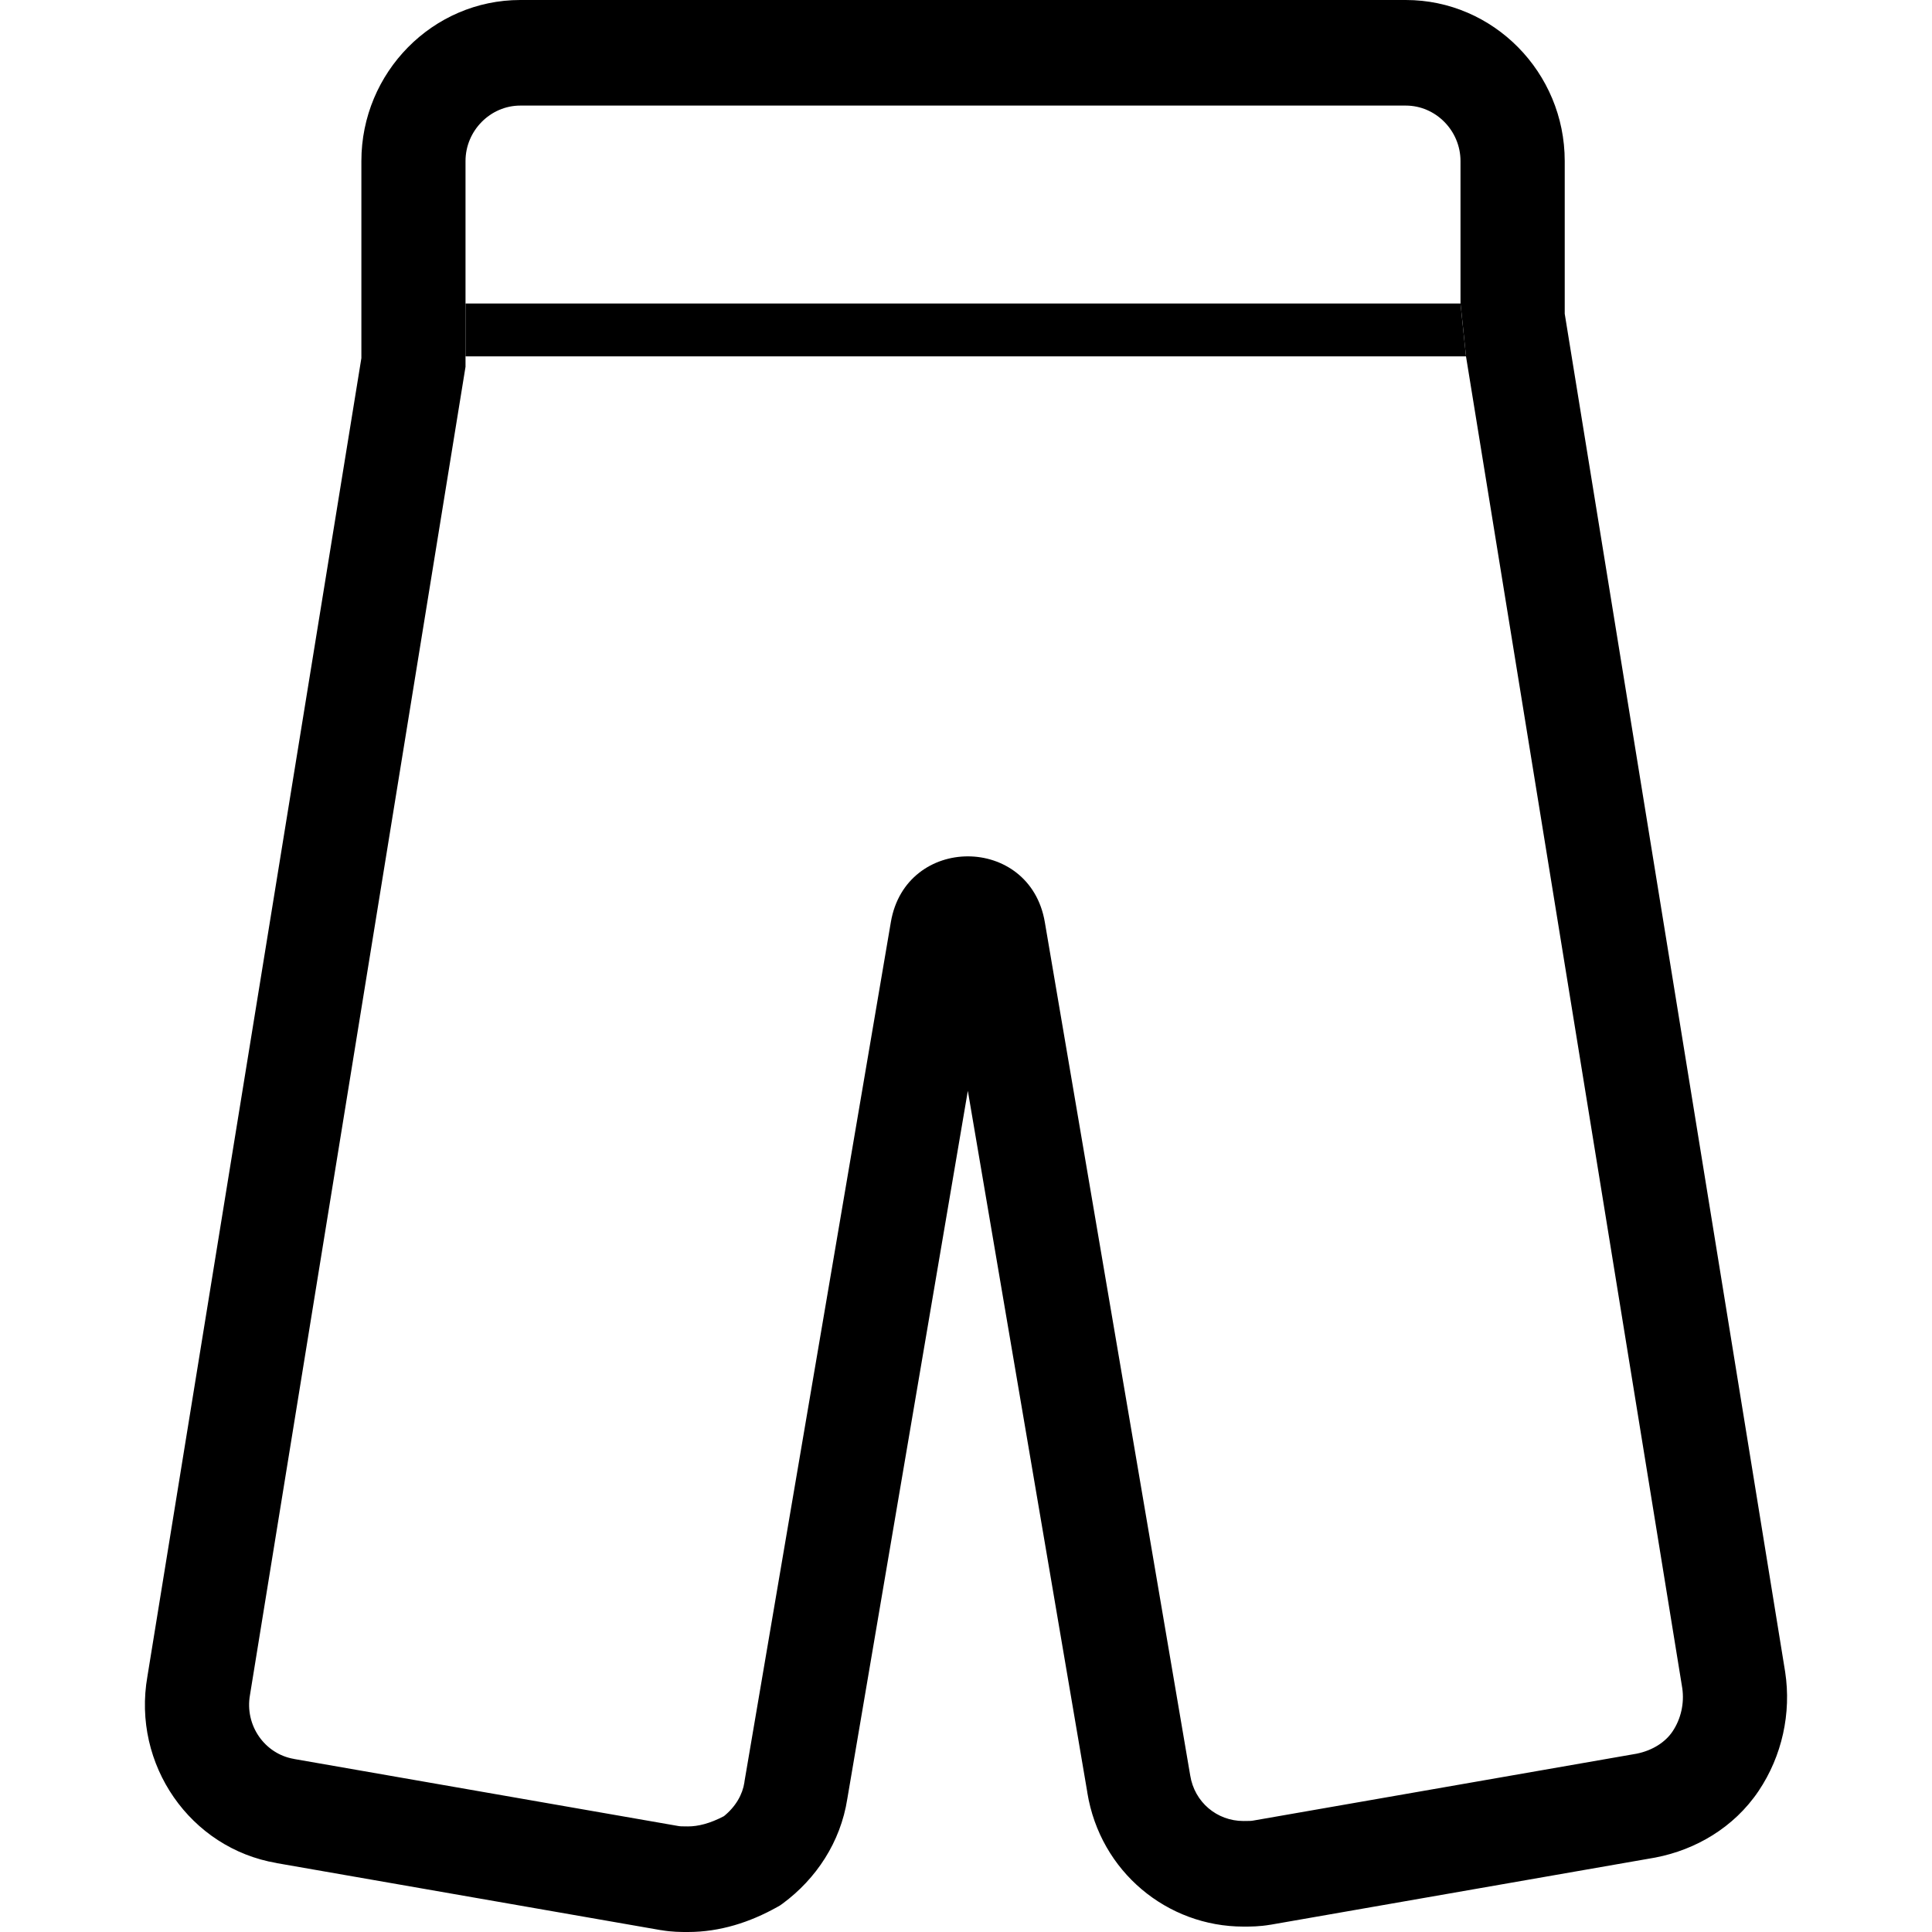
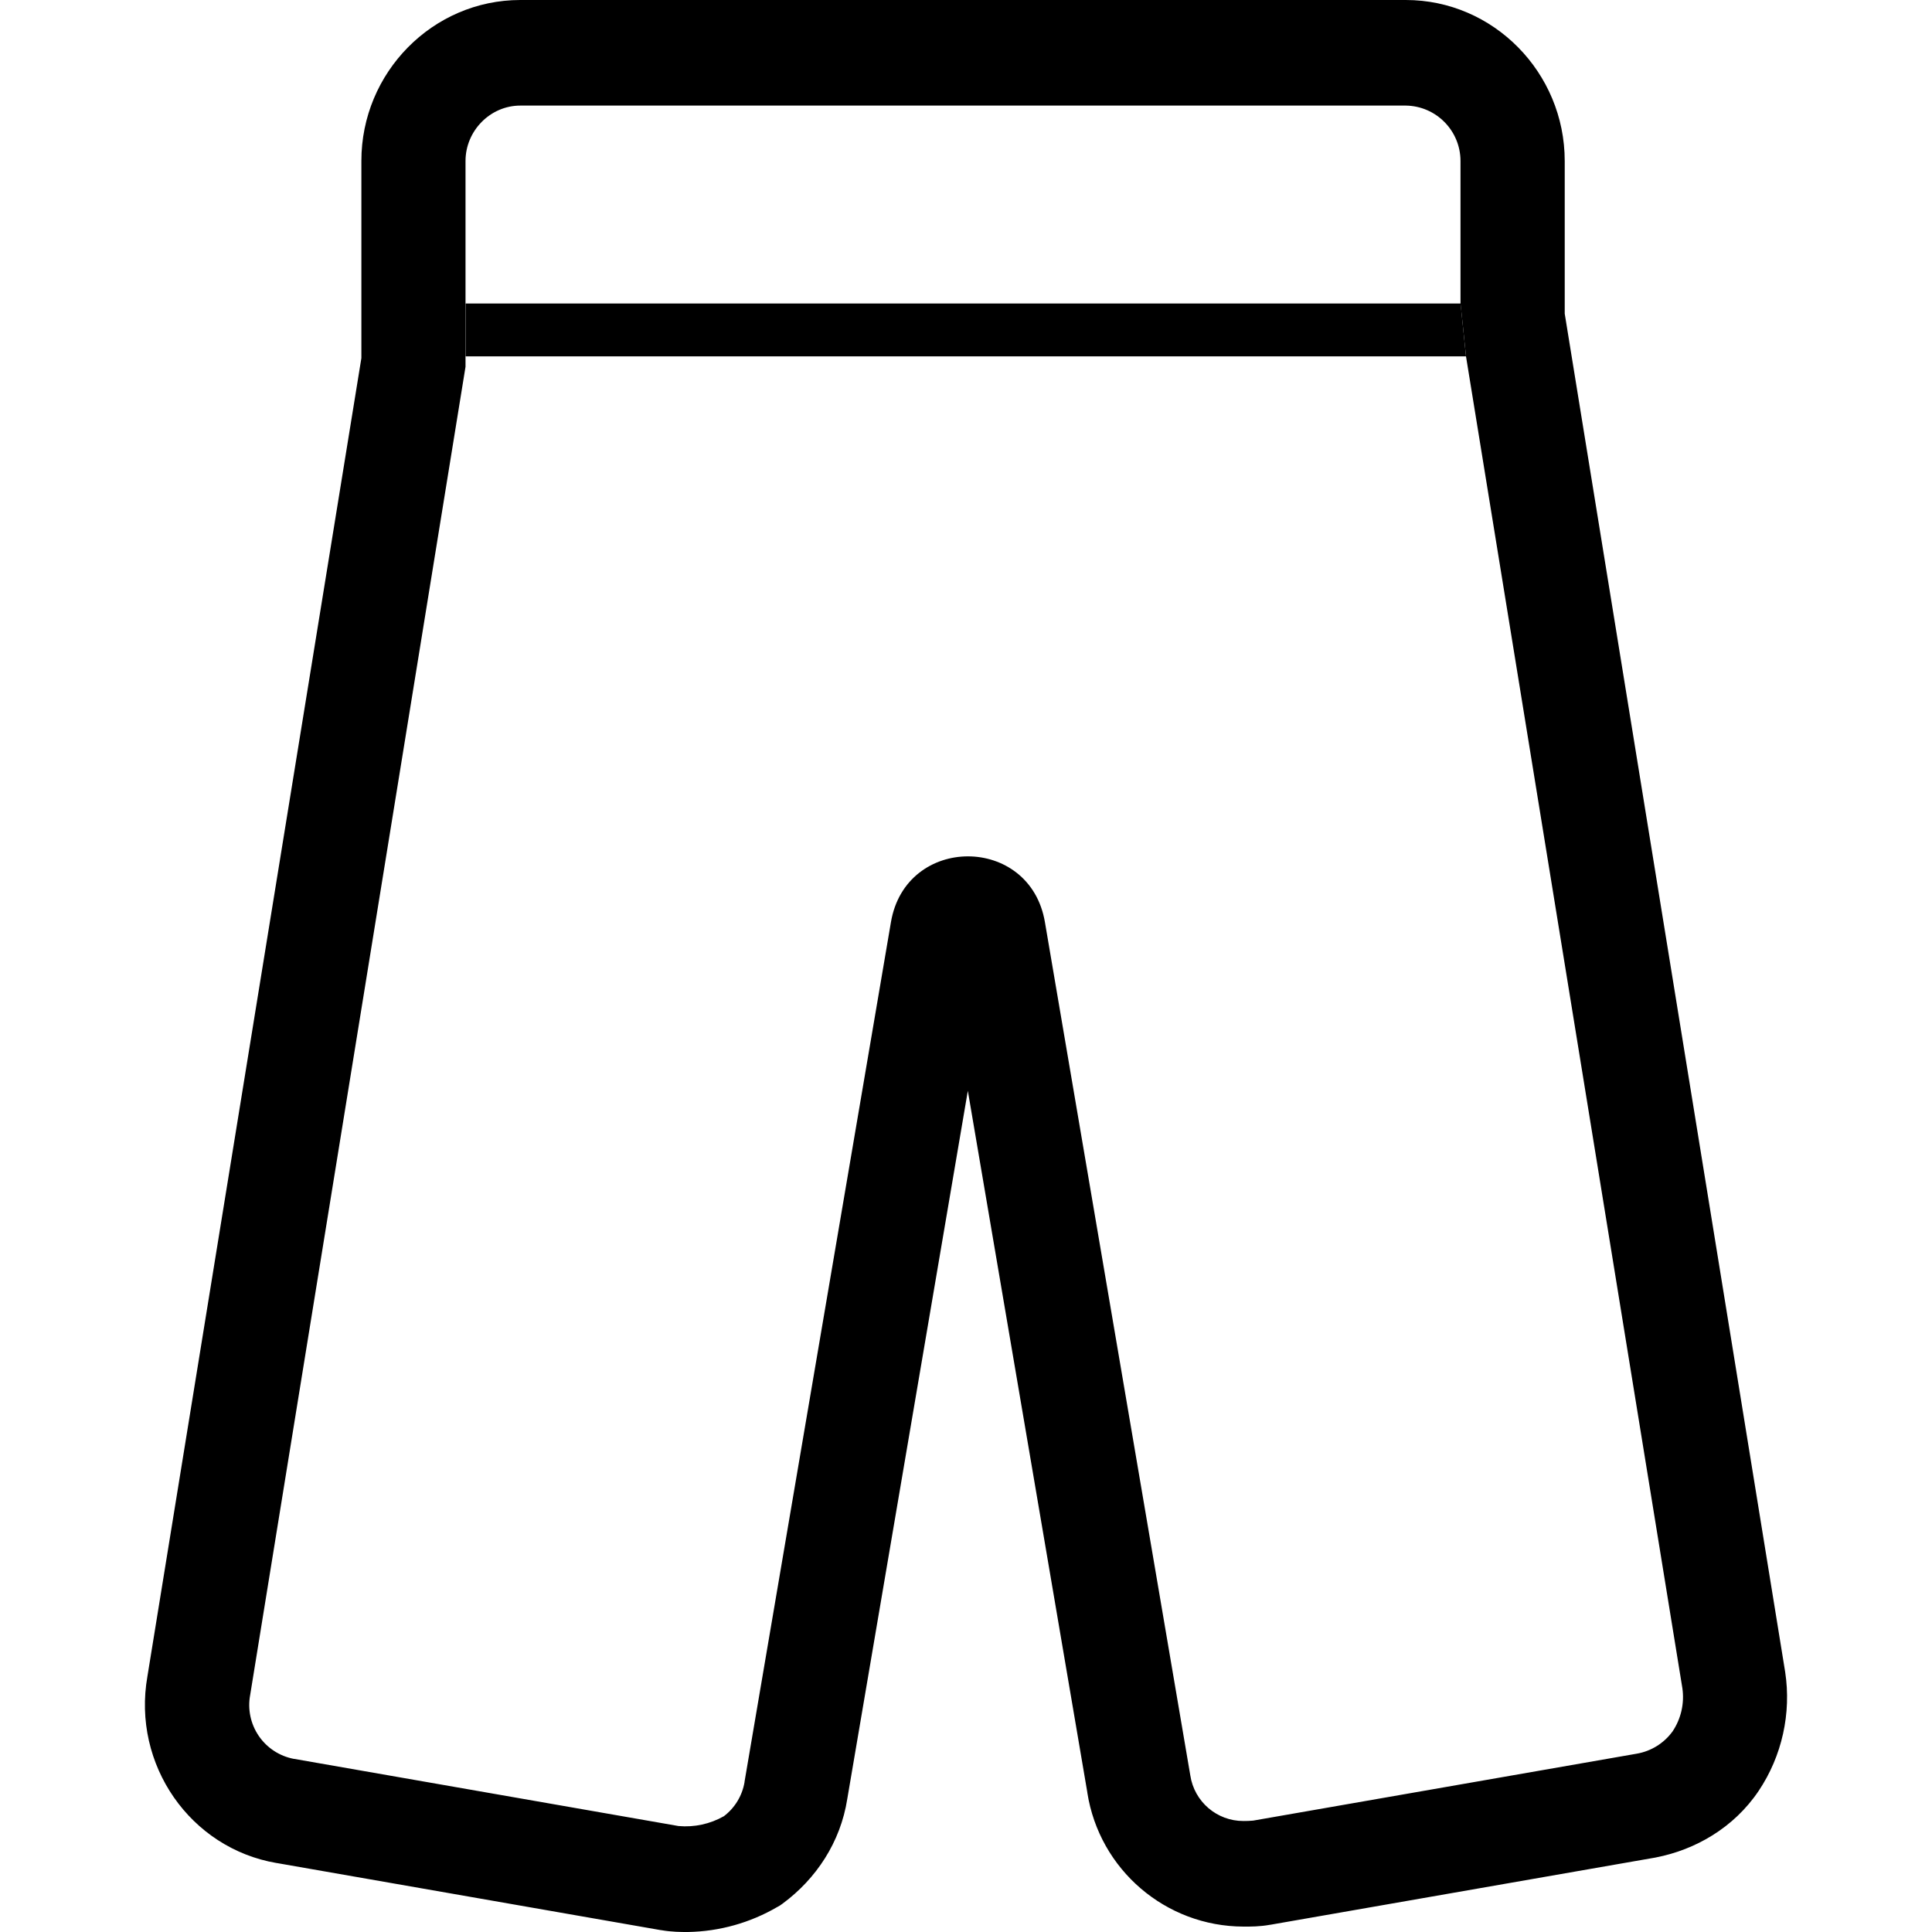
- <svg xmlns="http://www.w3.org/2000/svg" class="icon icon-accordion icon-pants" focusable="false" viewBox="0 0 20 20">
-   <path d="M5.386 1.093C5.076 1.093 4.819 1.353 4.819 1.667V3.142V3.689V3.797L2.588 17.545C2.531 17.862 2.742 18.157 3.042 18.208L3.045 18.209L7.023 18.903L7.024 18.903C7.04 18.906 7.054 18.907 7.122 18.907C7.225 18.907 7.347 18.878 7.494 18.801C7.617 18.701 7.687 18.576 7.706 18.451L7.707 18.441L9.222 9.546C9.376 8.638 10.662 8.638 10.816 9.546L12.321 18.379C12.365 18.656 12.598 18.851 12.872 18.851C12.94 18.851 12.954 18.85 12.97 18.847L12.971 18.847L16.943 18.154C17.11 18.12 17.241 18.033 17.314 17.924C17.402 17.793 17.437 17.631 17.415 17.477L15.176 3.689L15.139 3.331L15.119 3.142V1.667C15.119 1.353 14.863 1.093 14.553 1.093H5.386ZM3.741 1.667C3.741 0.749 4.48 0 5.386 0H14.553C15.459 0 16.198 0.749 16.198 1.667V3.248L18.48 17.308C18.545 17.735 18.448 18.178 18.205 18.54C17.947 18.923 17.548 19.149 17.142 19.228L17.132 19.23L13.151 19.925L13.149 19.925C13.037 19.944 12.944 19.944 12.88 19.944L12.872 19.944C12.085 19.944 11.39 19.378 11.256 18.558L11.256 18.555L10.019 11.292L8.771 18.623C8.701 19.071 8.448 19.45 8.103 19.705L8.075 19.725L8.045 19.742C7.764 19.899 7.454 20 7.122 20L7.114 20C7.05 20 6.956 20 6.845 19.981L6.842 19.981L2.865 19.287L2.863 19.286C1.971 19.134 1.365 18.268 1.526 17.354L3.741 3.707V1.667Z" />
-   <path d="M15.176 3.689H4.819V3.142H15.119L15.176 3.689Z" />
+ <svg xmlns="http://www.w3.org/2000/svg" class="icon icon-accordion icon-pants" viewBox="0 0 20 20">
+   <path d="M5.386 1.093c-.31 0-.567.26-.567.574v2.13L2.59 17.545a.567.567 0 0 0 .453.663h.003l3.978.695a.804.804 0 0 0 .47-.102.56.56 0 0 0 .213-.35l.001-.01 1.515-8.895c.154-.908 1.44-.908 1.594 0l1.505 8.833a.555.555 0 0 0 .55.472 1 1 0 0 0 .099-.004h.001l3.972-.693a.58.58 0 0 0 .37-.23.64.64 0 0 0 .102-.447L15.176 3.689l-.037-.358-.02-.189V1.667a.574.574 0 0 0-.566-.574zm-1.645.574C3.74.75 4.48 0 5.386 0h9.167c.906 0 1.645.75 1.645 1.667v1.58l2.282 14.061c.065.427-.032.87-.275 1.232-.258.383-.657.609-1.062.688l-.01.002-3.982.695h-.002c-.111.02-.205.019-.269.019h-.008a1.64 1.64 0 0 1-1.616-1.386v-.003l-1.237-7.263-1.248 7.33c-.07.449-.323.828-.668 1.083l-.028.02-.03.017a1.9 1.9 0 0 1-.923.258h-.008c-.064 0-.158 0-.269-.019h-.003l-3.977-.695h-.002c-.892-.152-1.498-1.018-1.337-1.932L3.741 3.707z" />
+   <path d="M15.176 3.689H4.82v-.547h10.3z" />
</svg>
